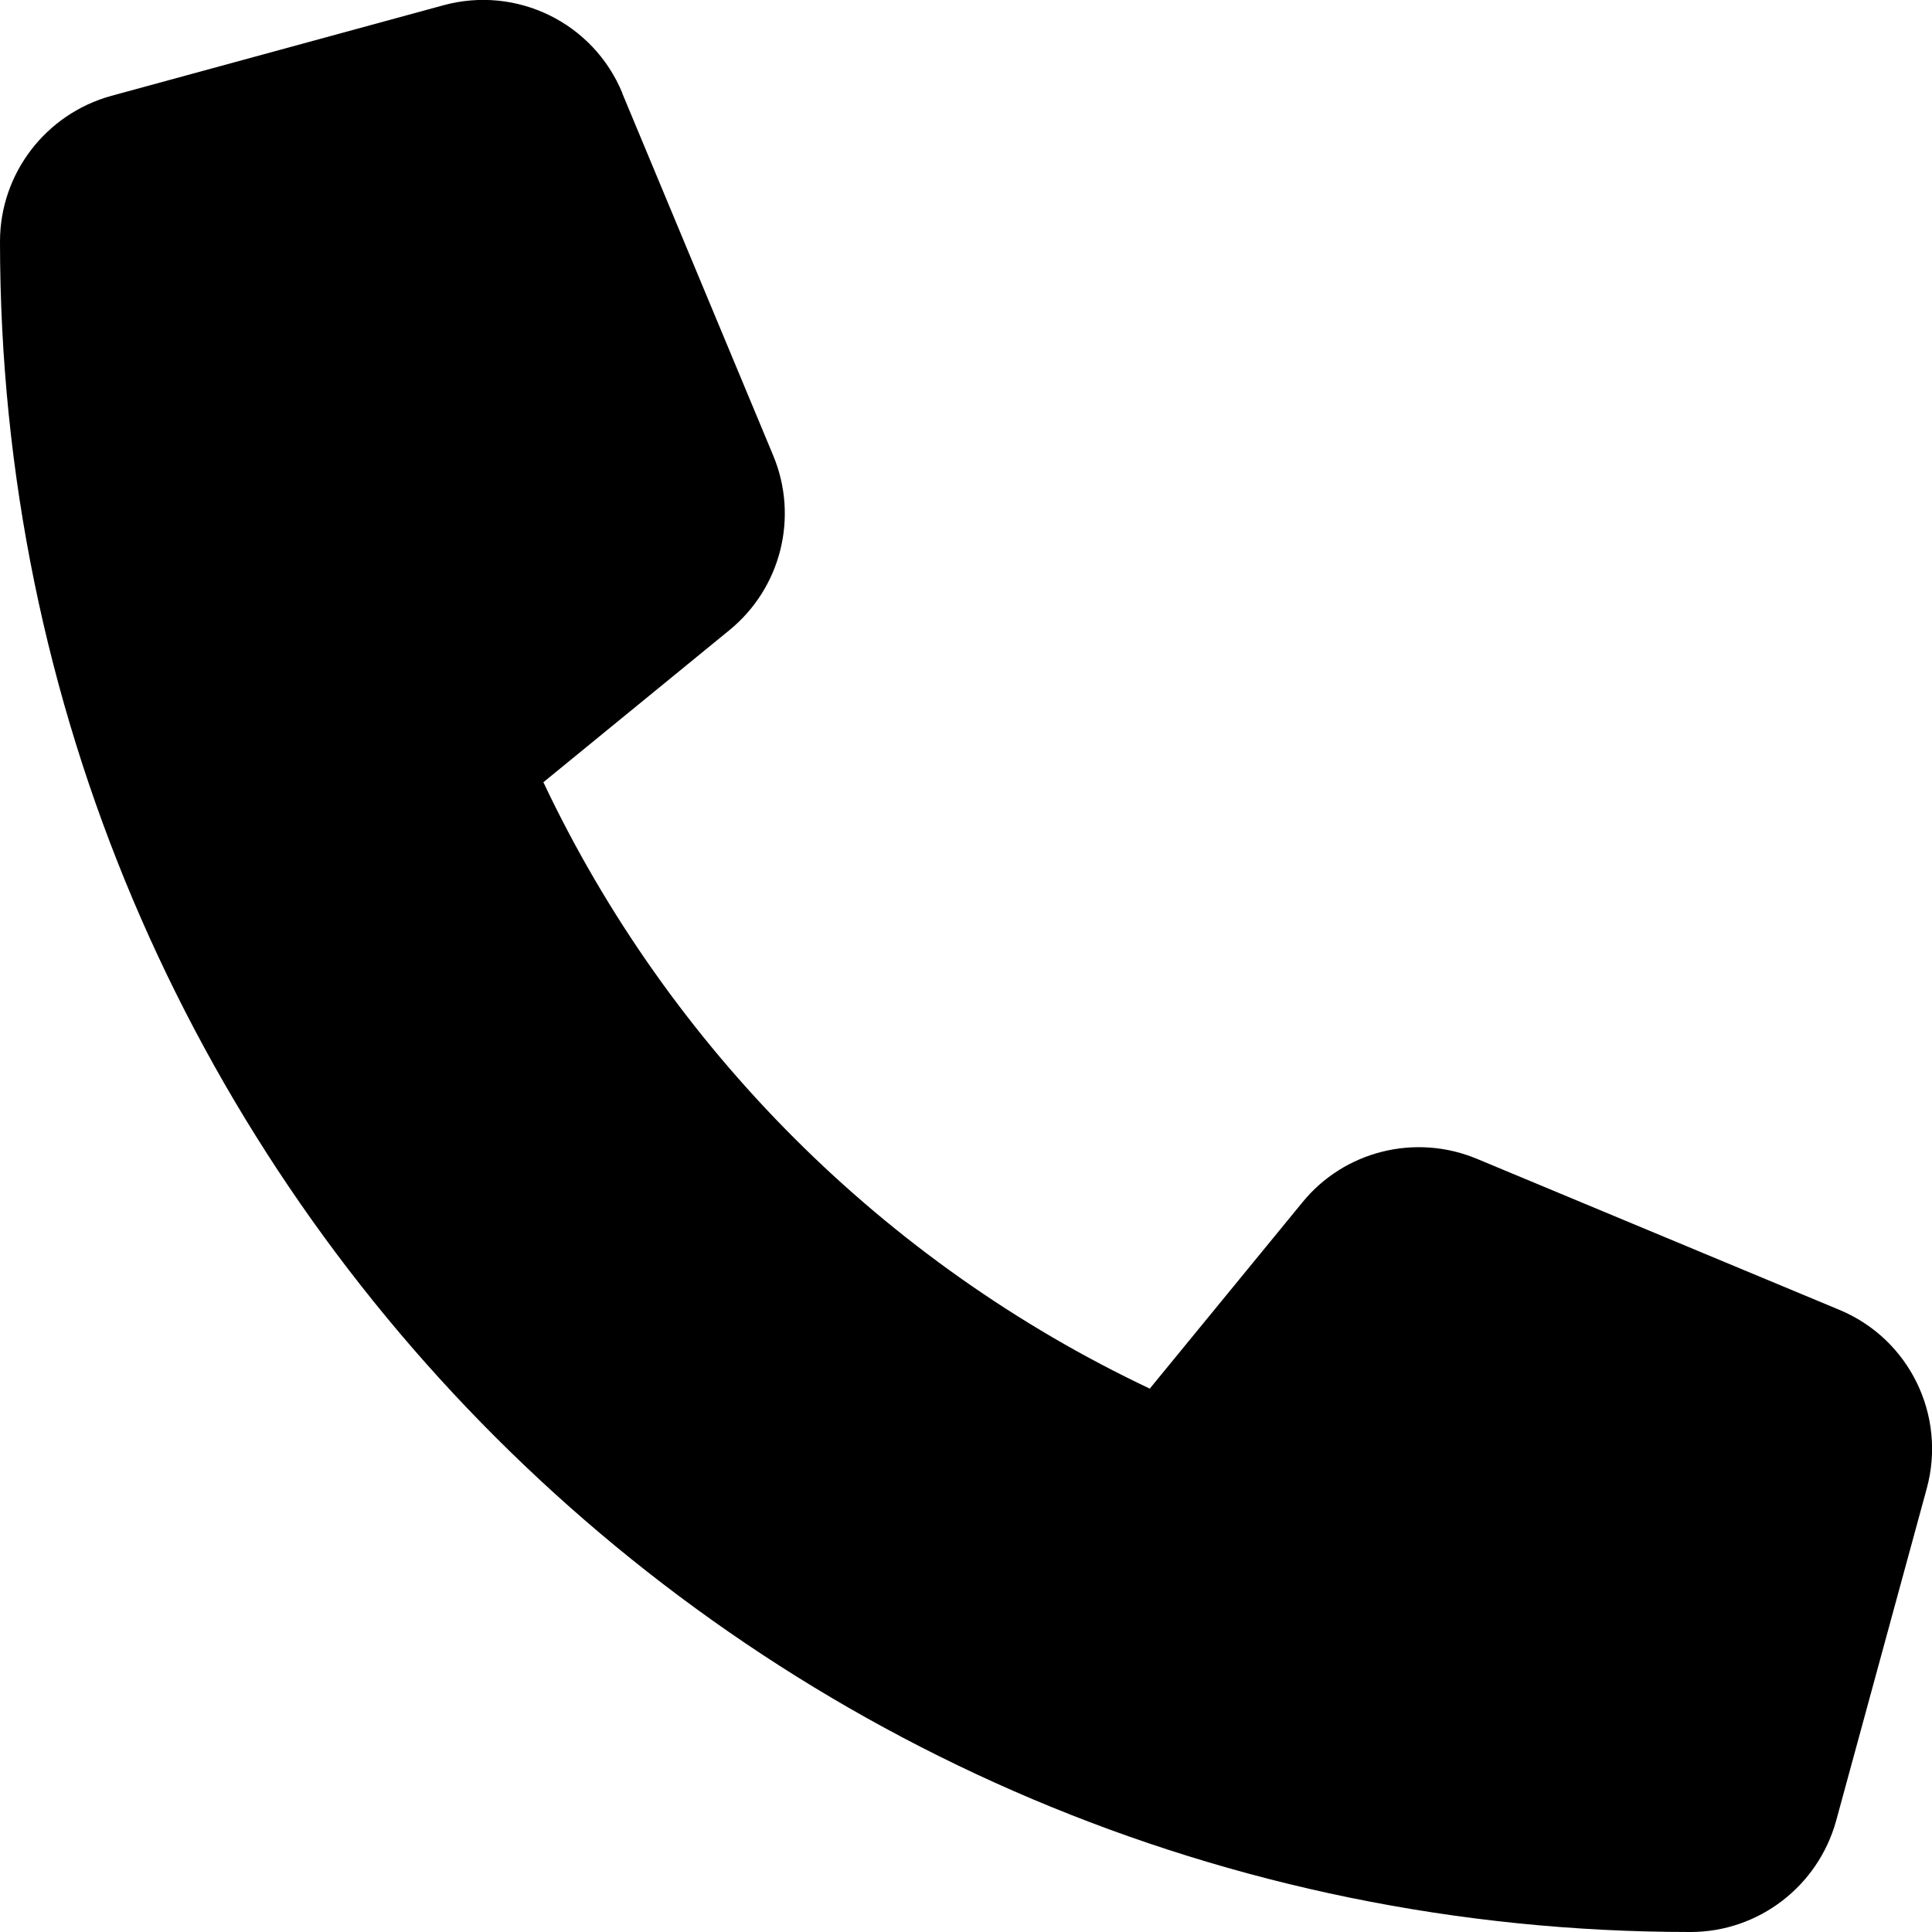
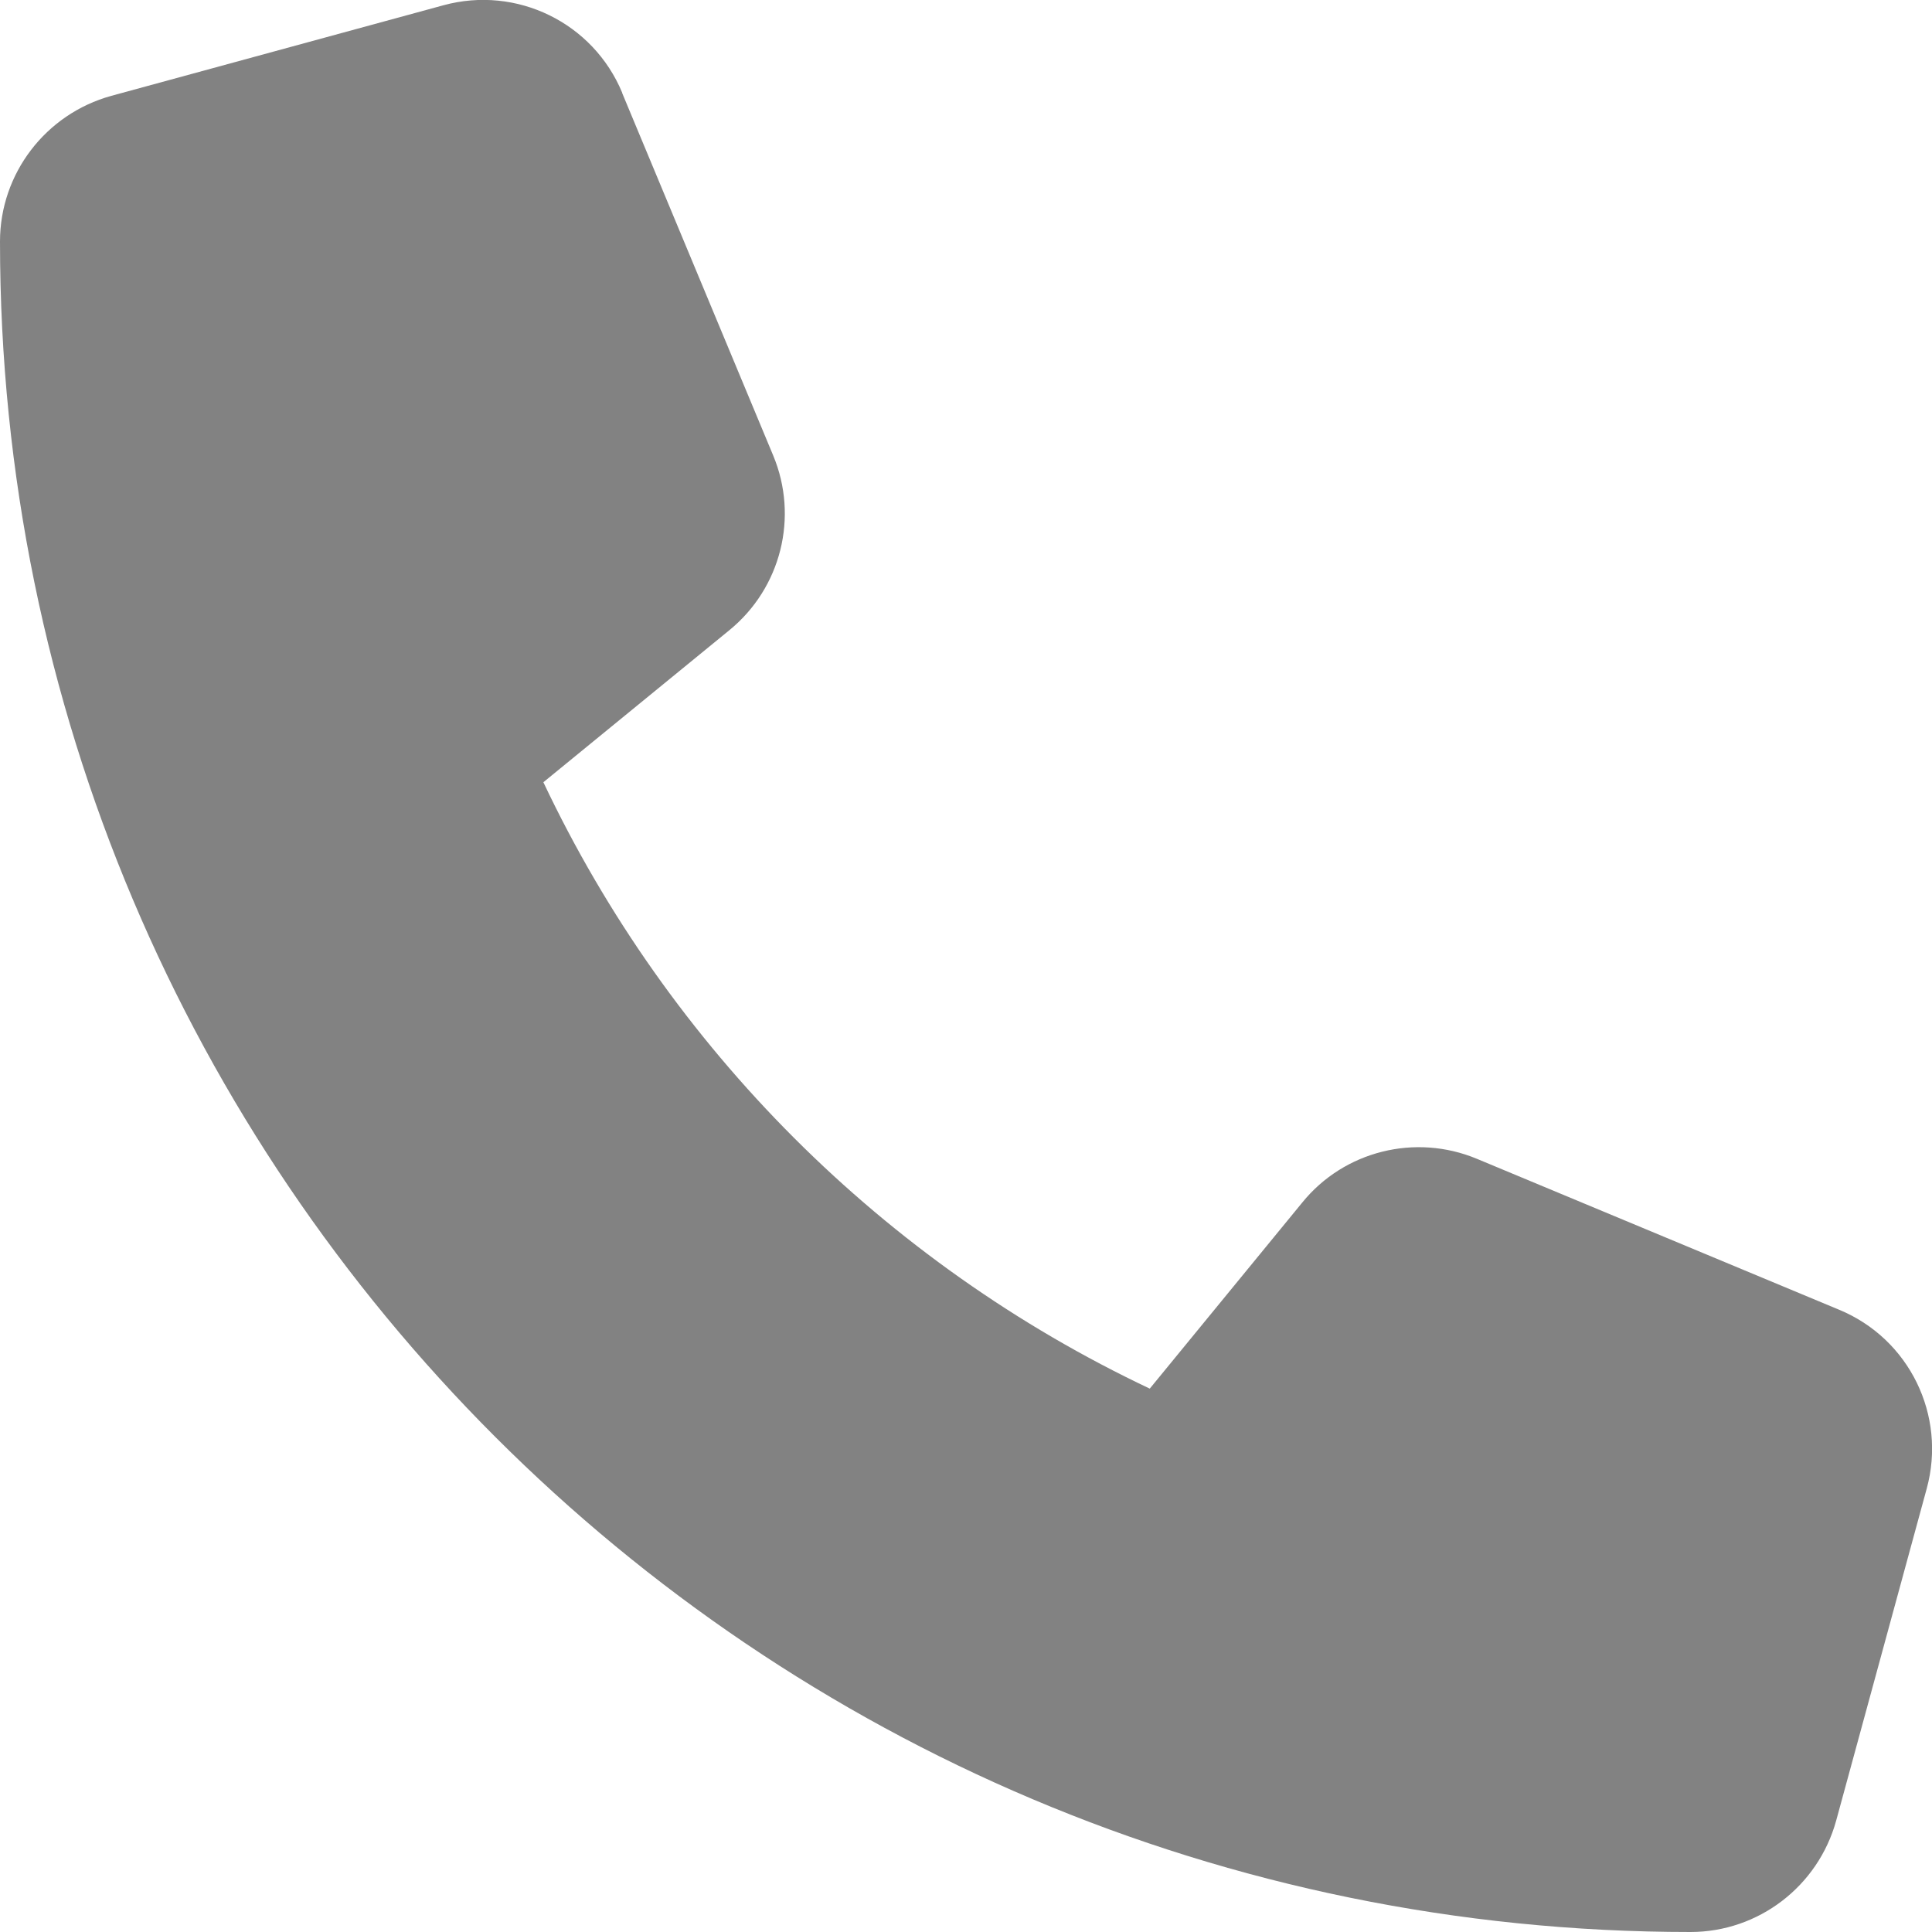
<svg xmlns="http://www.w3.org/2000/svg" viewBox="0 0 512 512">
-   <path d="M164.9 24.6c-7.7-18.6-28-28.5-47.4-23.2l-88 24C12.1 30.2 0 46 0 64C0 311.4 200.6 512 448 512c18 0 33.8-12.1 38.6-29.5l24-88c5.3-19.4-4.6-39.7-23.2-47.4l-96-40c-16.3-6.8-35.2-2.1-46.3 11.6L304.7 368C234.3 334.7 177.3 277.7 144 207.3L193.3 167c13.7-11.2 18.4-30 11.6-46.3l-40-96z" />
+   <path d="M164.9 24.6c-7.7-18.6-28-28.5-47.4-23.2l-88 24C12.1 30.2 0 46 0 64C0 311.4 200.6 512 448 512c18 0 33.8-12.1 38.6-29.5l24-88c5.3-19.4-4.6-39.7-23.2-47.4l-96-40c-16.3-6.8-35.2-2.1-46.3 11.6L304.7 368C234.3 334.7 177.3 277.7 144 207.3L193.3 167c13.7-11.2 18.4-30 11.6-46.3l-40-96z" fill="#828282" />
</svg>
